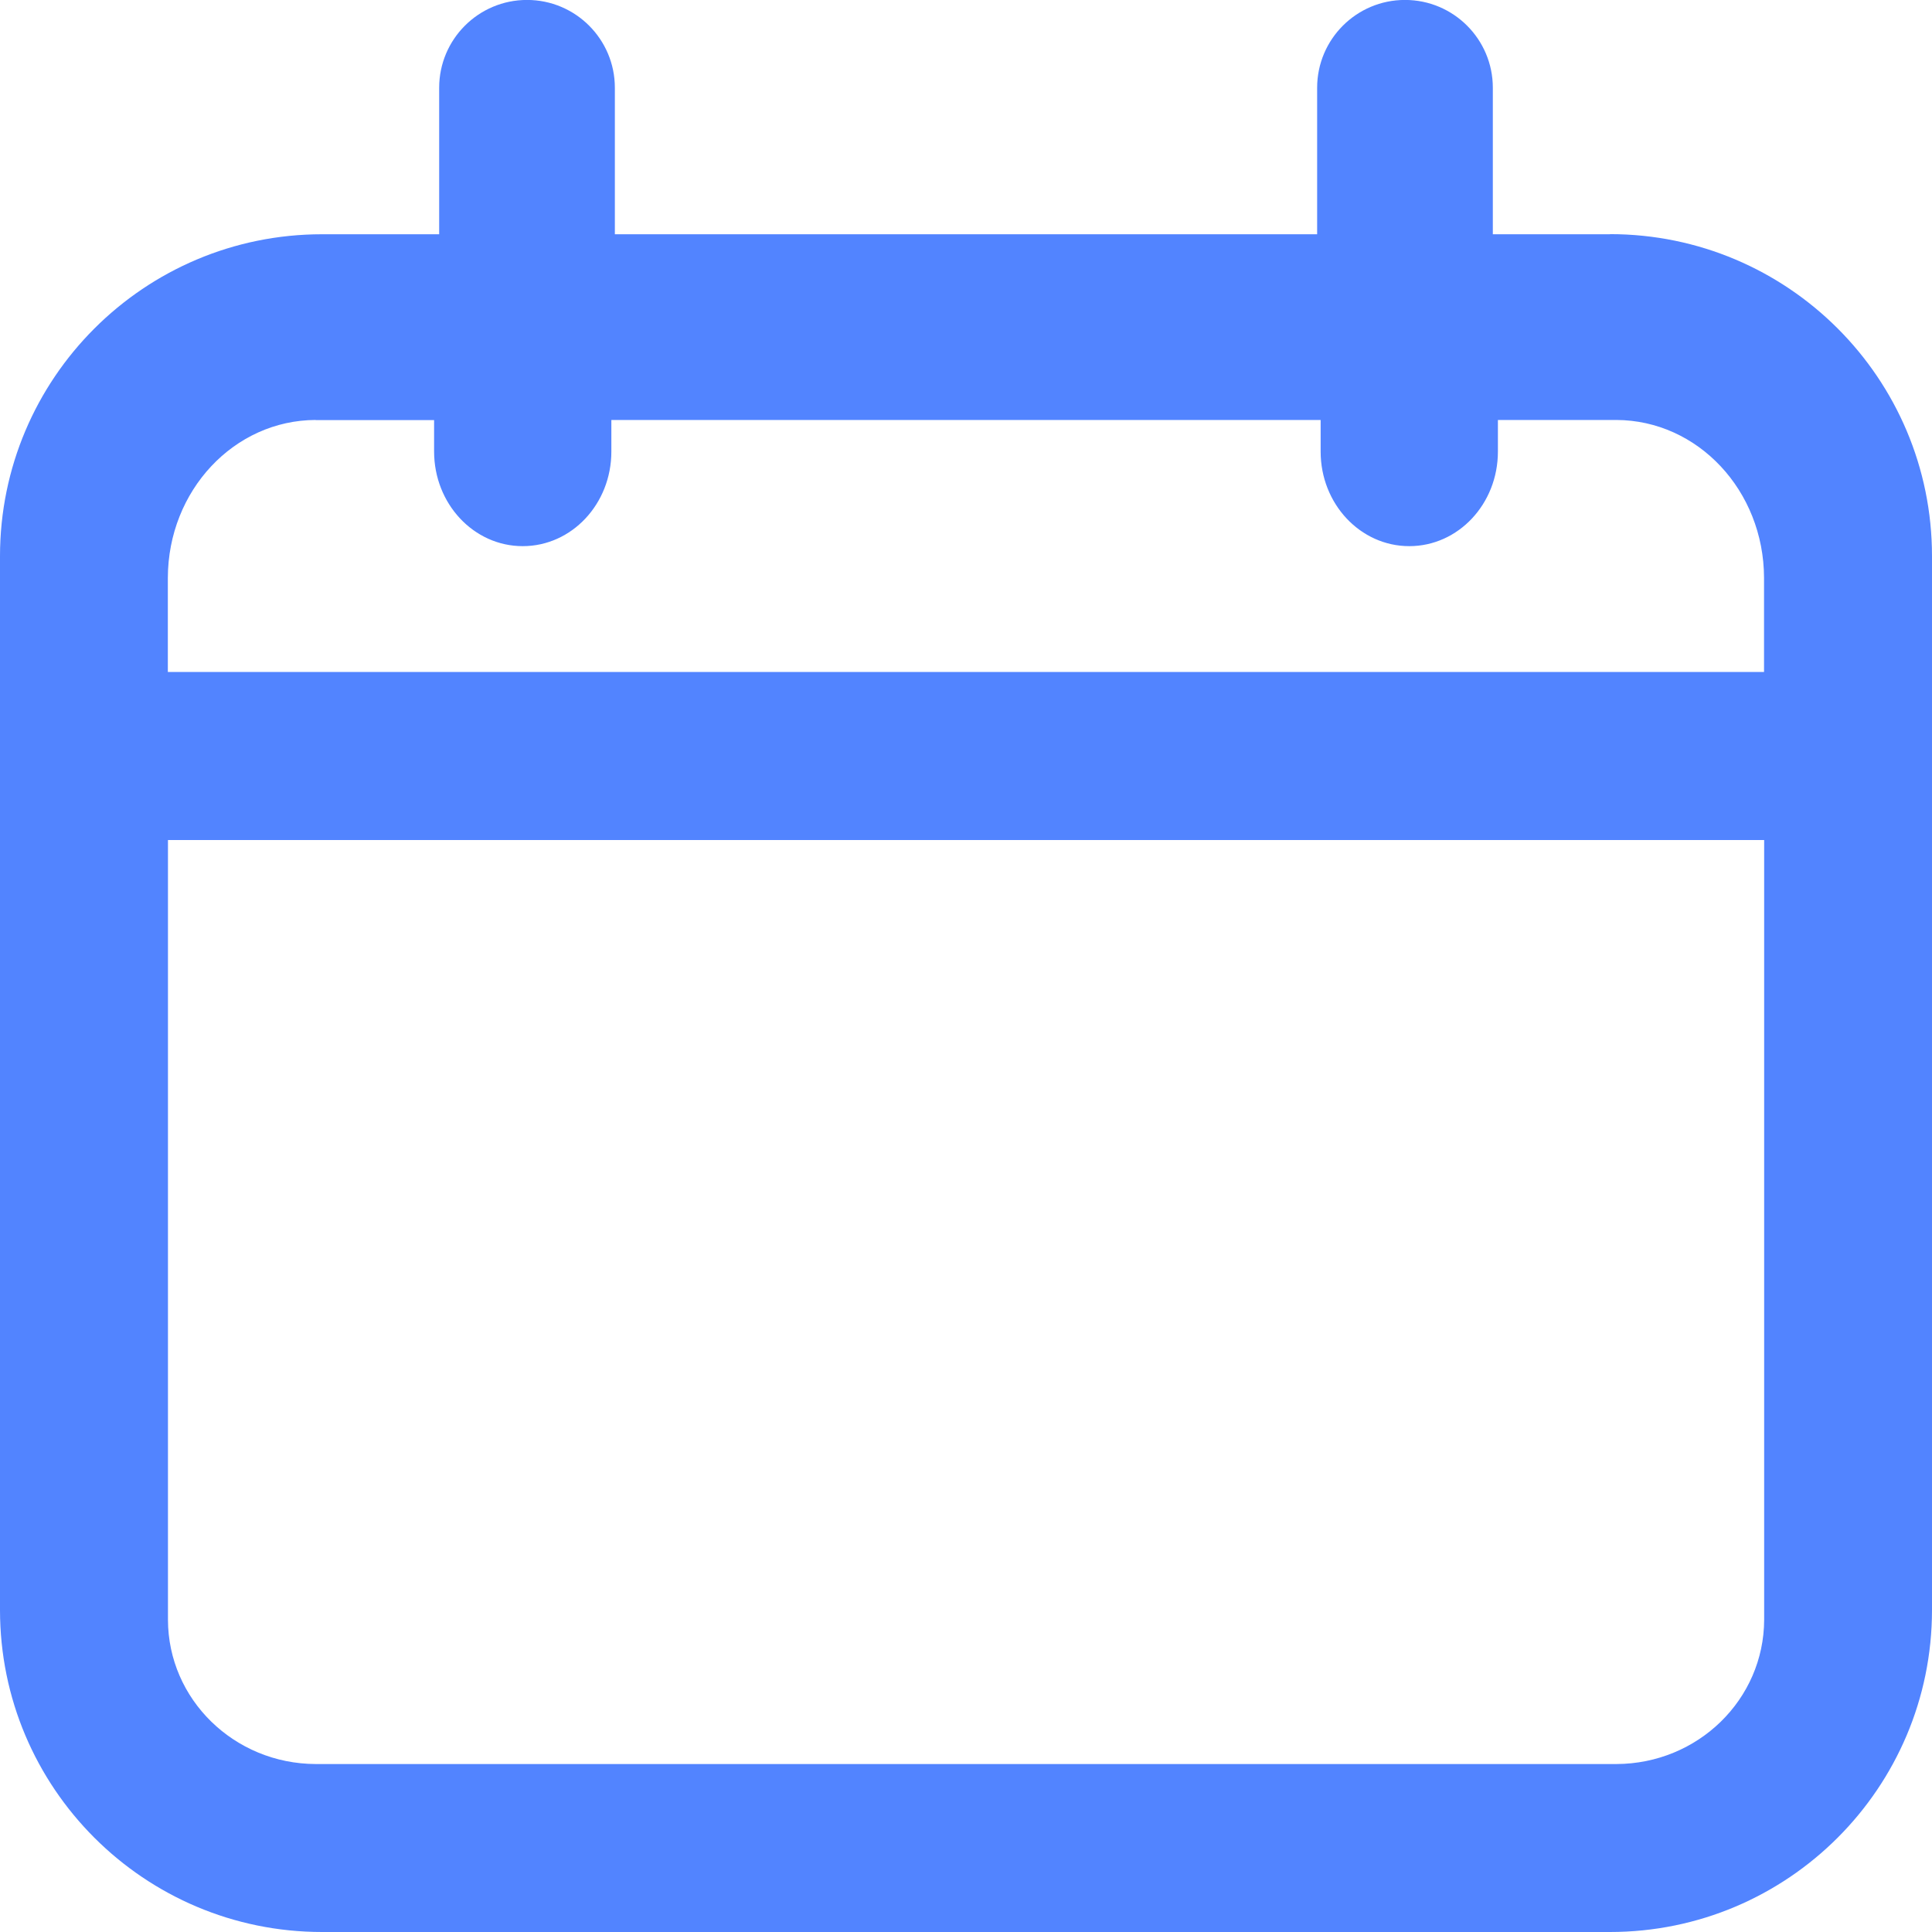
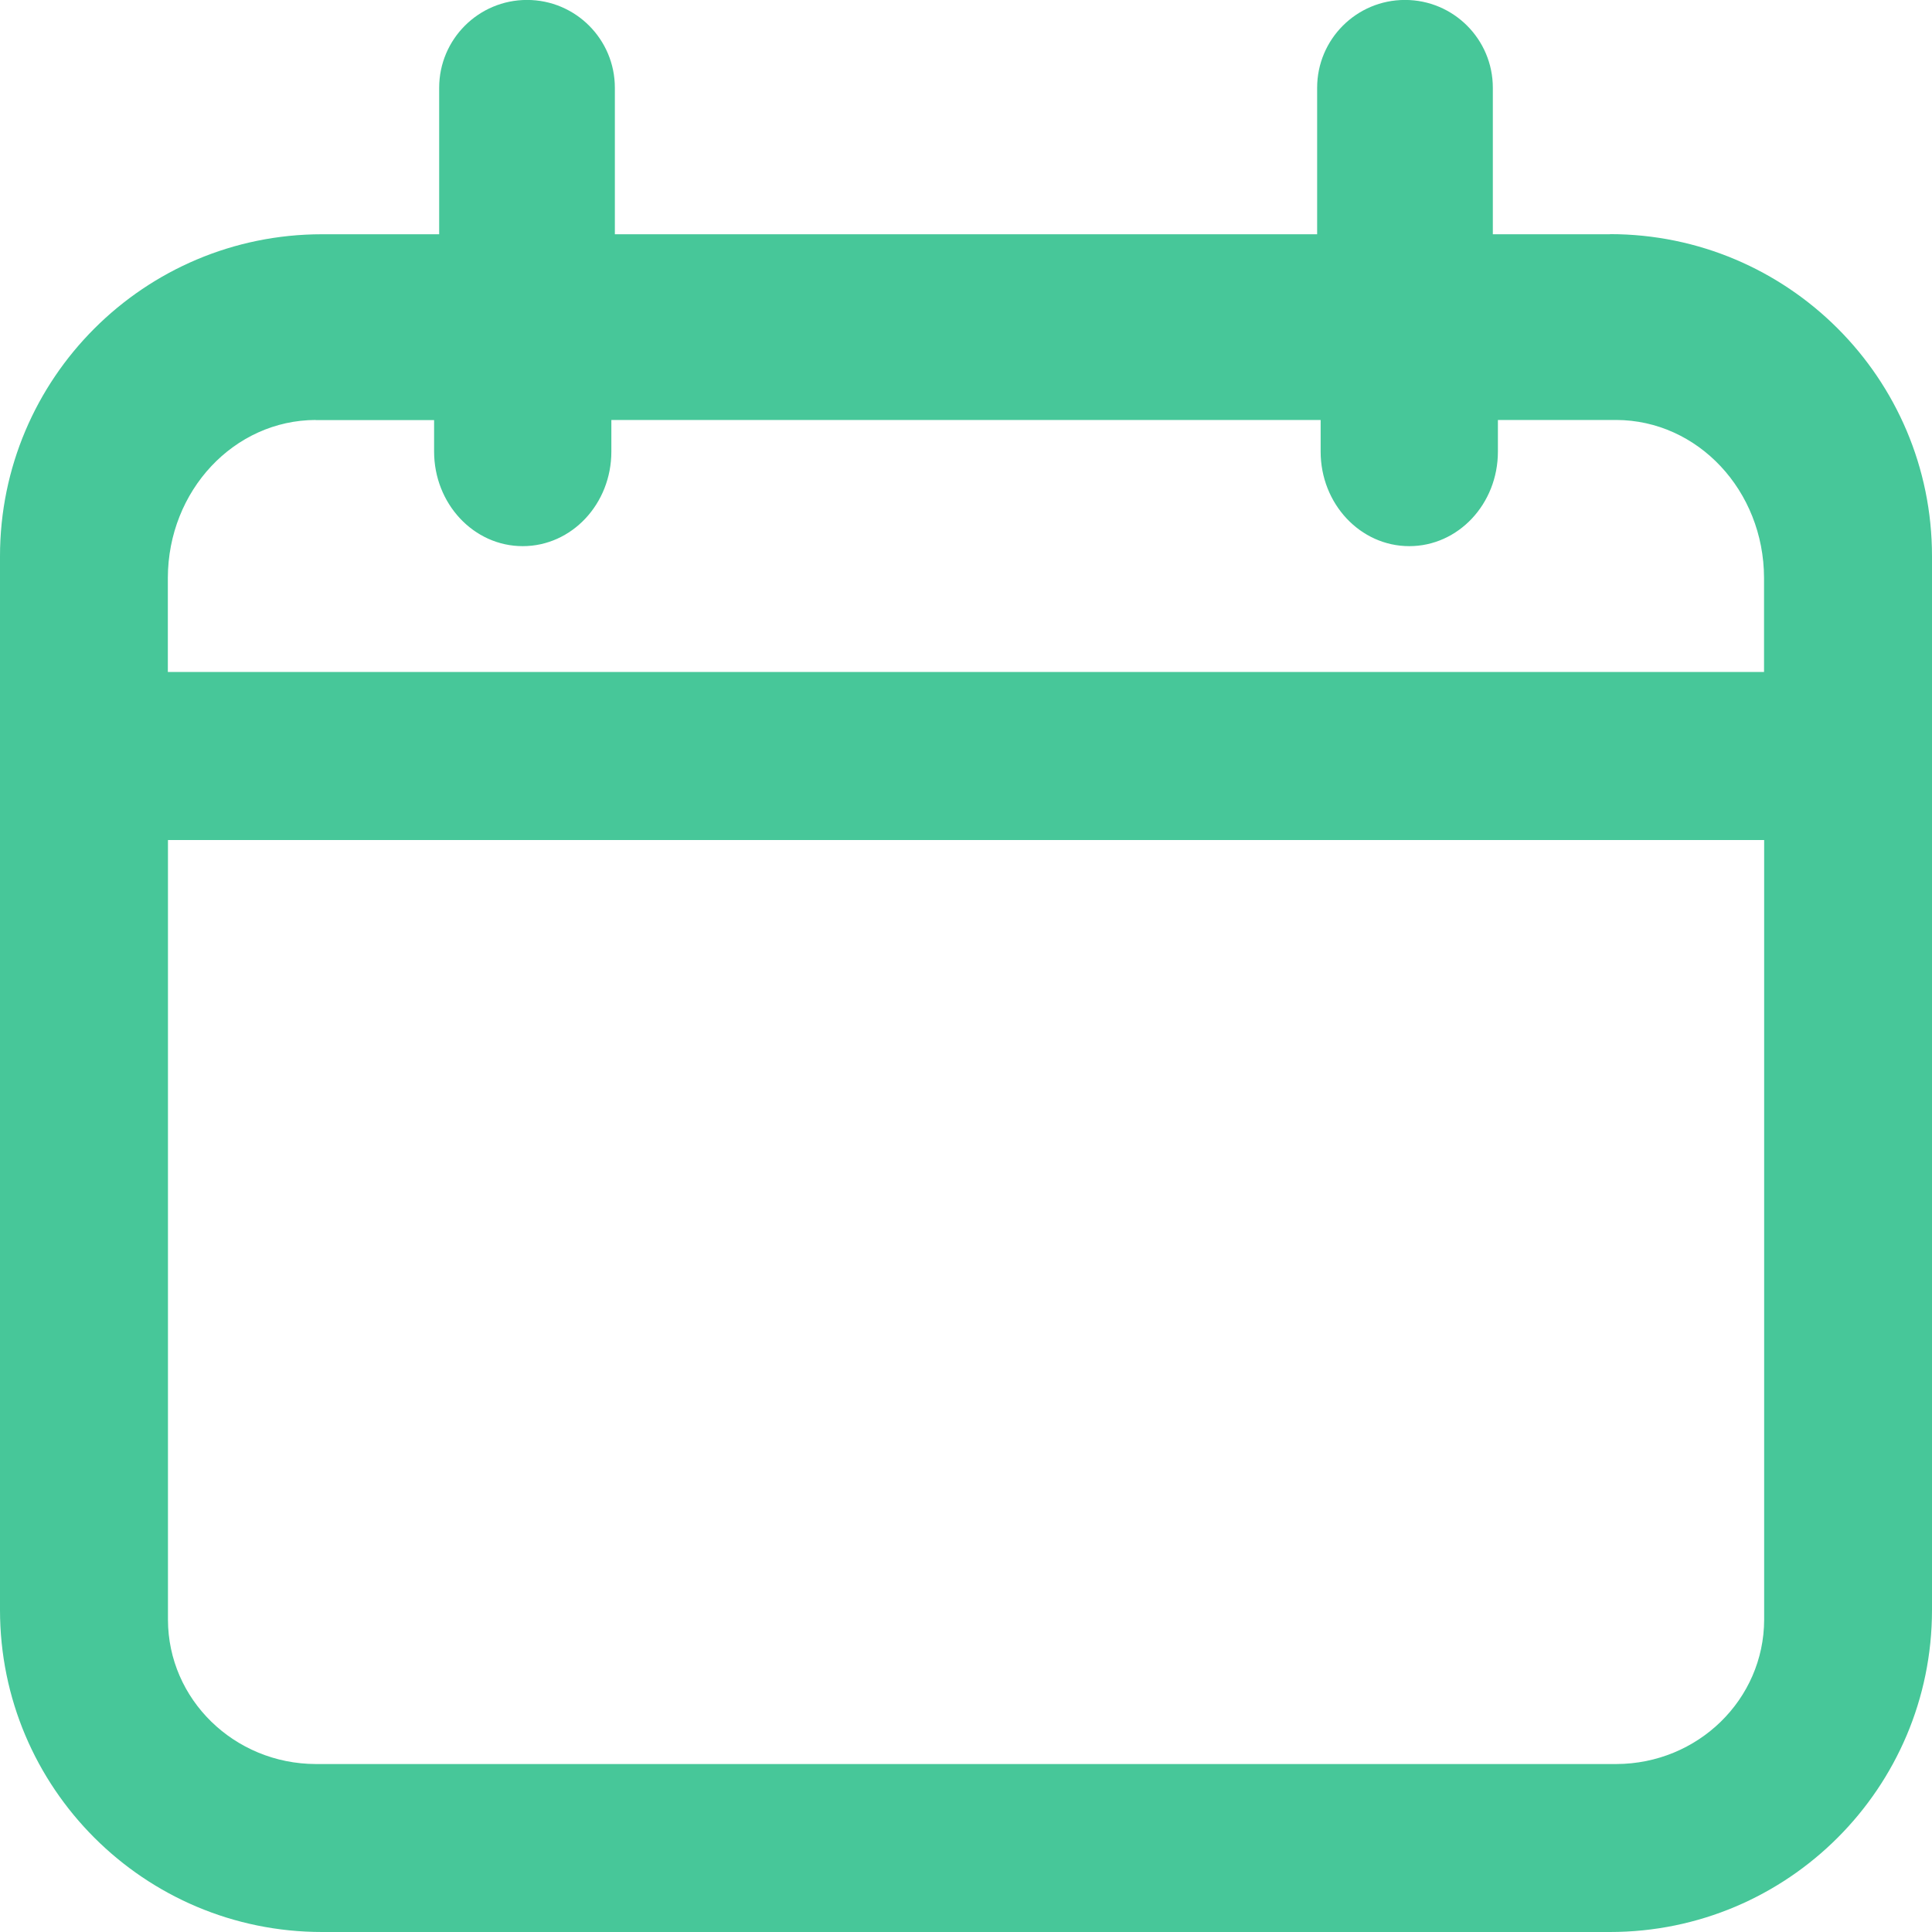
<svg xmlns="http://www.w3.org/2000/svg" width="16" height="16">
-   <path d="M13.385 14.609H2.615c-.676-.002-1.223-.536-1.224-1.195V6.957H14.61v6.457c-.002.66-.548 1.193-1.224 1.195M2.615 3.479h.98v.26c0 .433.328.784.734.784.406 0 .734-.35.734-.783v-.262h5.874v.262c0 .432.328.783.734.783.406 0 .734-.35.734-.783v-.262h.98c.676.002 1.222.585 1.224 1.307v.78H1.39v-.78c.002-.722.548-1.305 1.224-1.307M13.333 1.94h-.97V.727a.727.727 0 10-1.455 0V1.94H5.092V.727a.727.727 0 10-1.455 0V1.94h-.97A2.667 2.667 0 000 4.606v8.727A2.667 2.667 0 002.667 16h10.666A2.667 2.667 0 0016 13.334V4.606a2.667 2.667 0 00-2.667-2.667" fill="#5284FF" fill-rule="evenodd" />
+   <path d="M13.385 14.609H2.615c-.676-.002-1.223-.536-1.224-1.195V6.957H14.61v6.457c-.002.66-.548 1.193-1.224 1.195M2.615 3.479h.98v.26c0 .433.328.784.734.784.406 0 .734-.35.734-.783v-.262h5.874v.262c0 .432.328.783.734.783.406 0 .734-.35.734-.783v-.262h.98c.676.002 1.222.585 1.224 1.307v.78H1.39v-.78c.002-.722.548-1.305 1.224-1.307M13.333 1.94h-.97V.727a.727.727 0 10-1.455 0V1.94H5.092V.727a.727.727 0 10-1.455 0V1.94h-.97A2.667 2.667 0 000 4.606v8.727A2.667 2.667 0 002.667 16h10.666A2.667 2.667 0 0016 13.334V4.606a2.667 2.667 0 00-2.667-2.667" fill="#47C799" fill-rule="evenodd" />
</svg>
